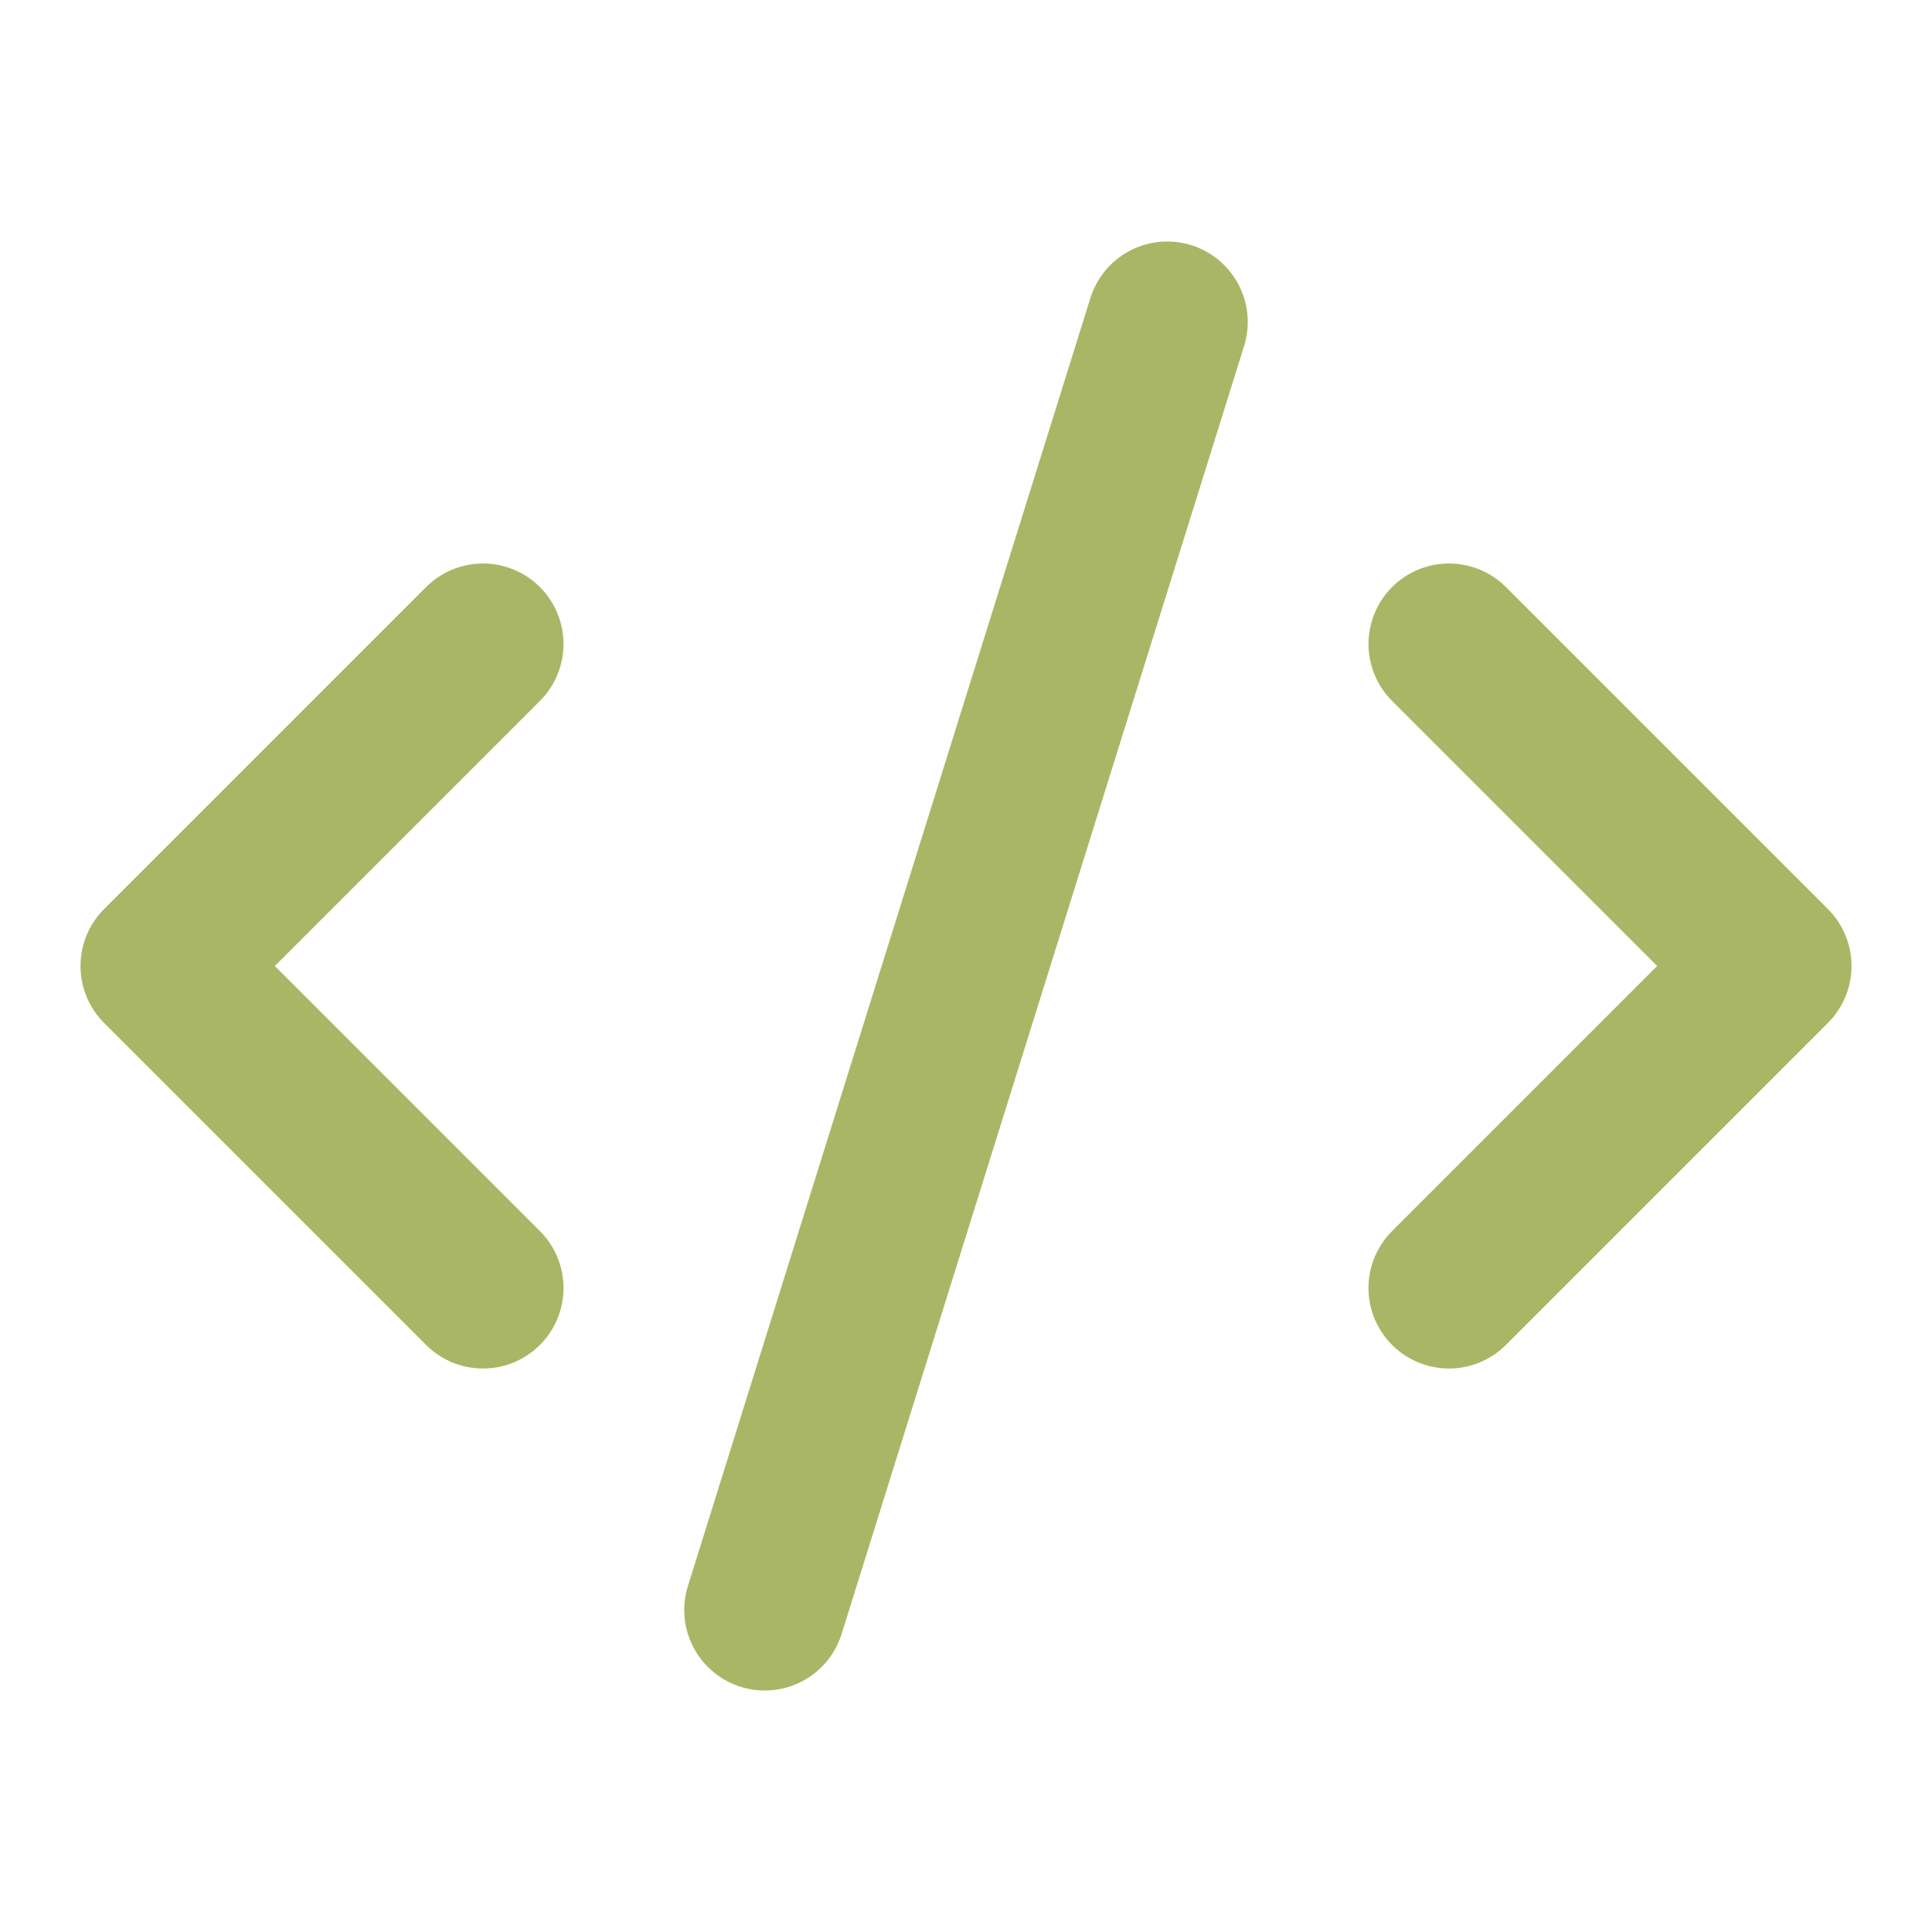
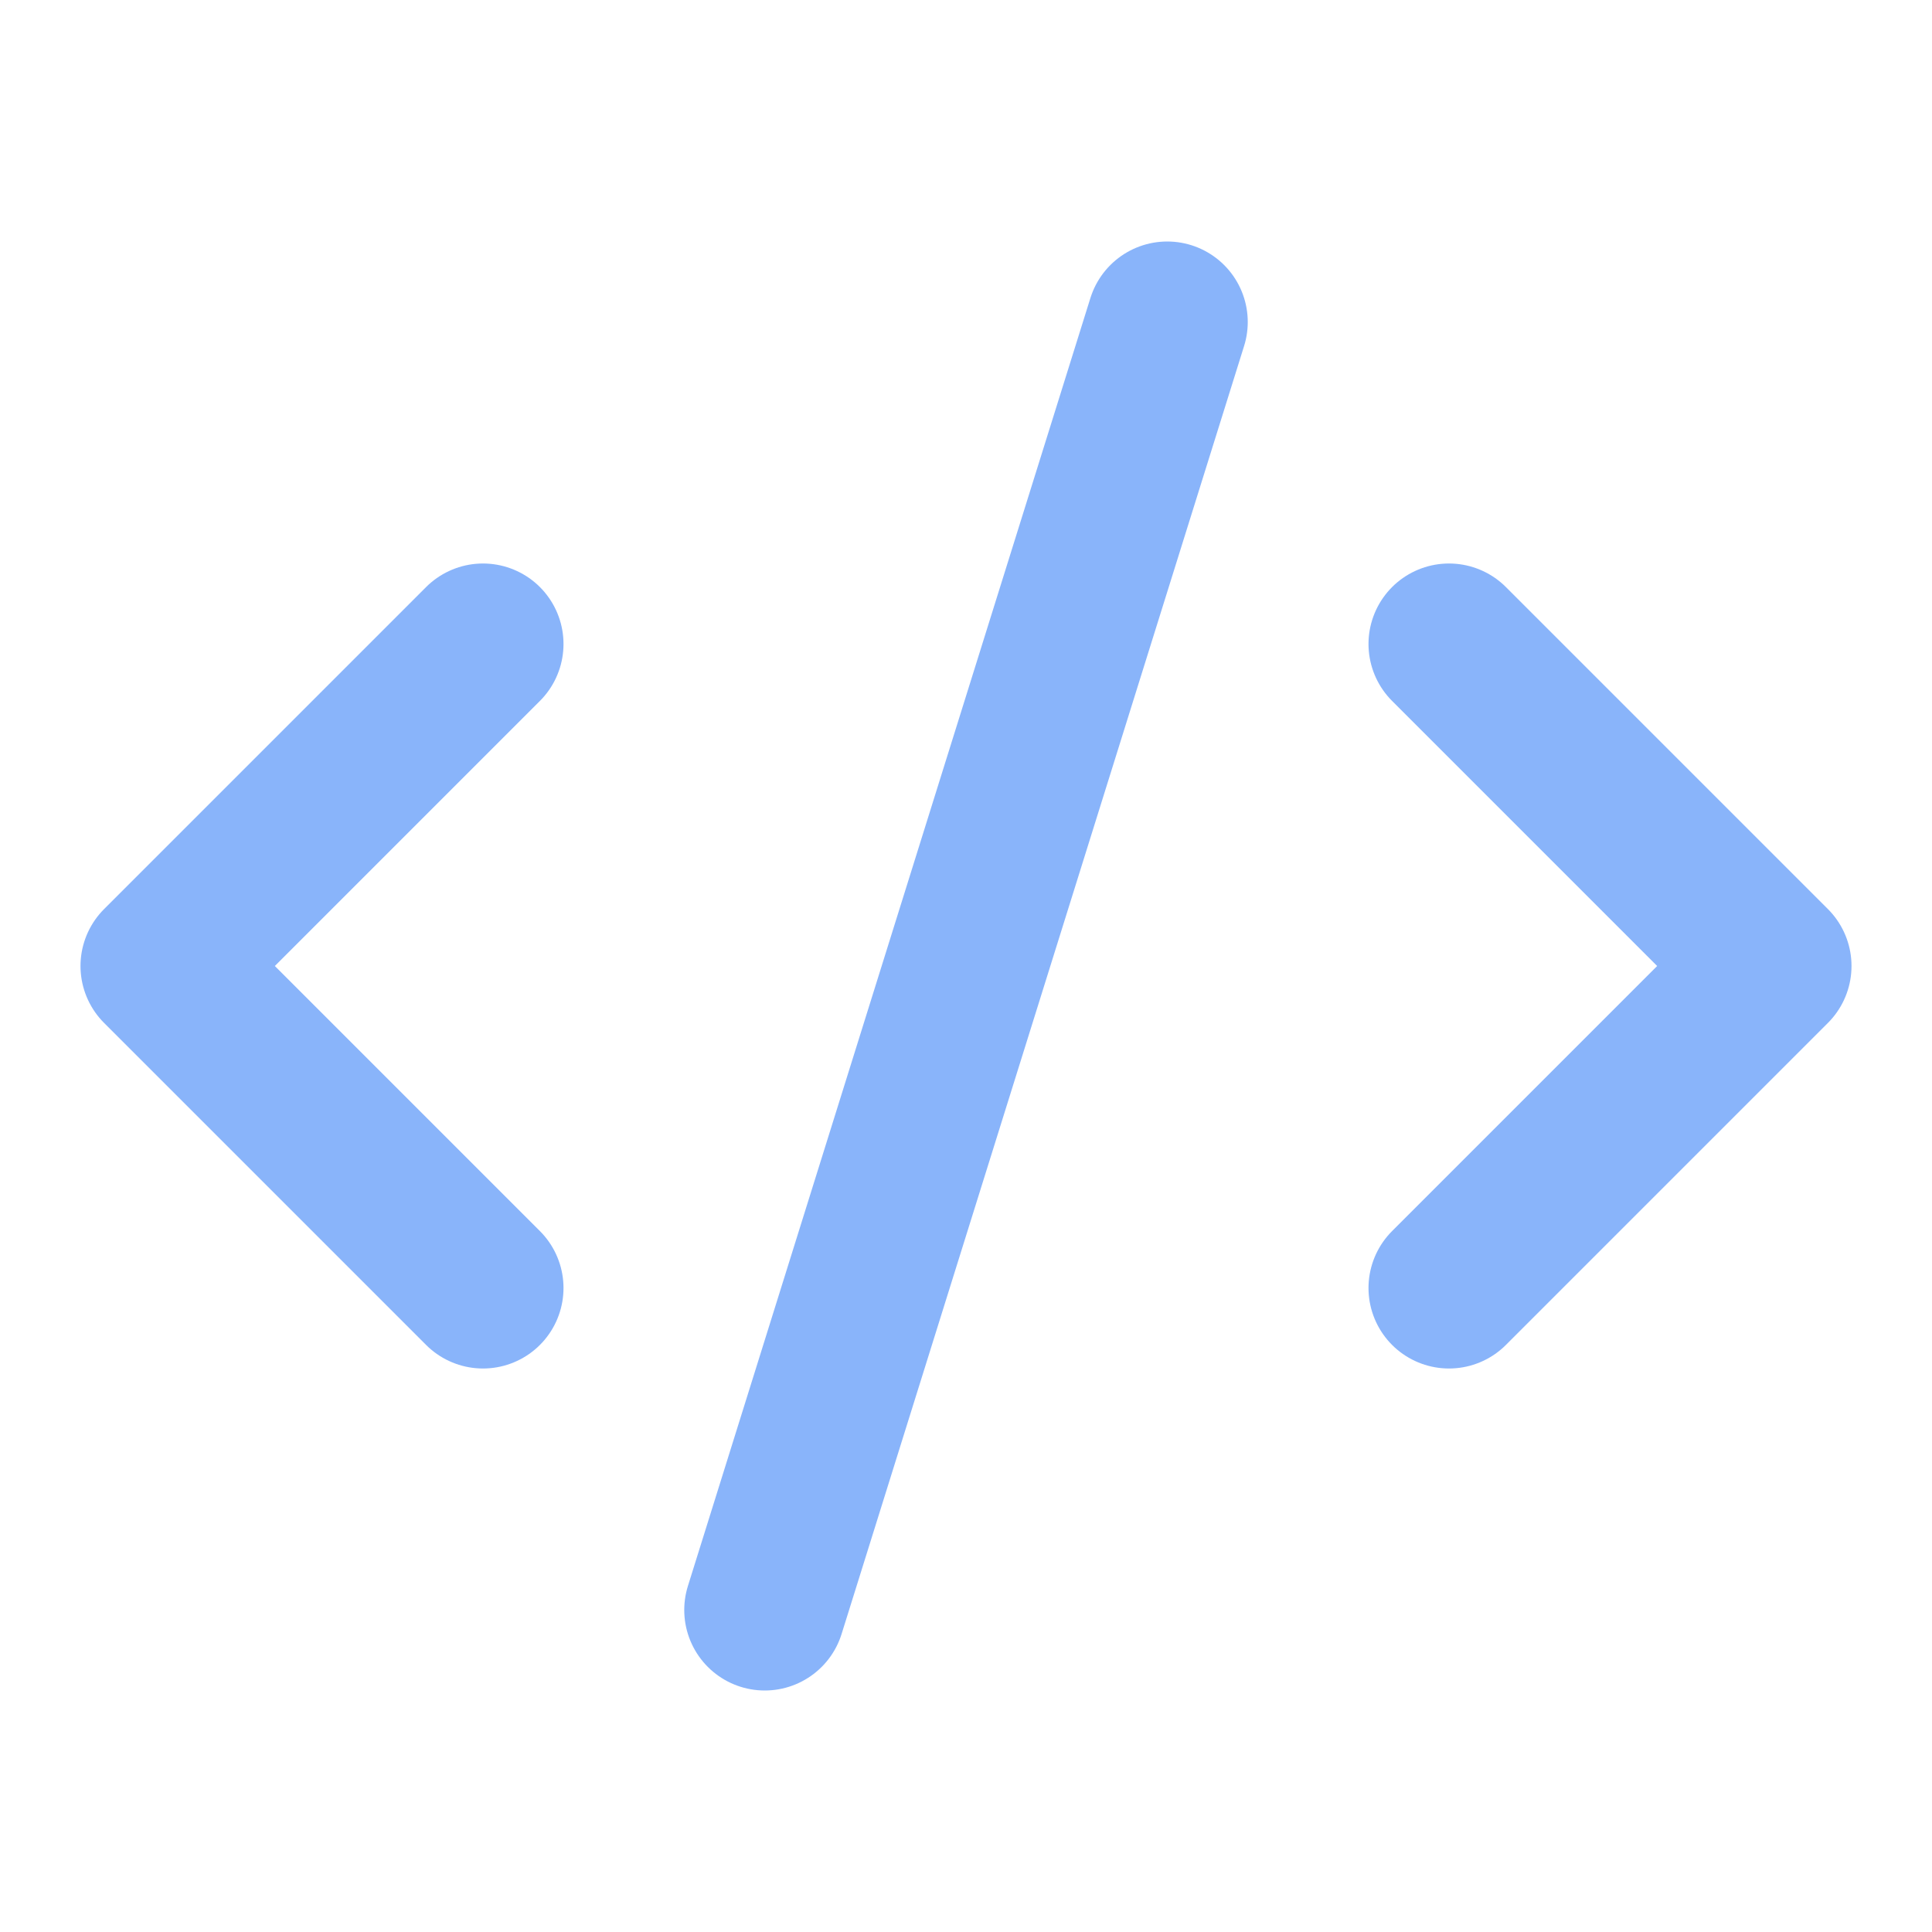
- <svg xmlns="http://www.w3.org/2000/svg" width="24" height="24" viewBox="0 0 24 24" fill="none" stroke="#a9b665" stroke-width="2" stroke-linecap="round" stroke-linejoin="round">
+ <svg xmlns="http://www.w3.org/2000/svg" width="24" height="24" viewBox="0 0 24 24" fill="none" stroke="#89b4fa" stroke-width="2" stroke-linecap="round" stroke-linejoin="round">
  <path d="m18 16 4-4-4-4" />
  <path d="m6 8-4 4 4 4" />
  <path d="m14.5 4-5 16" />
</svg>
